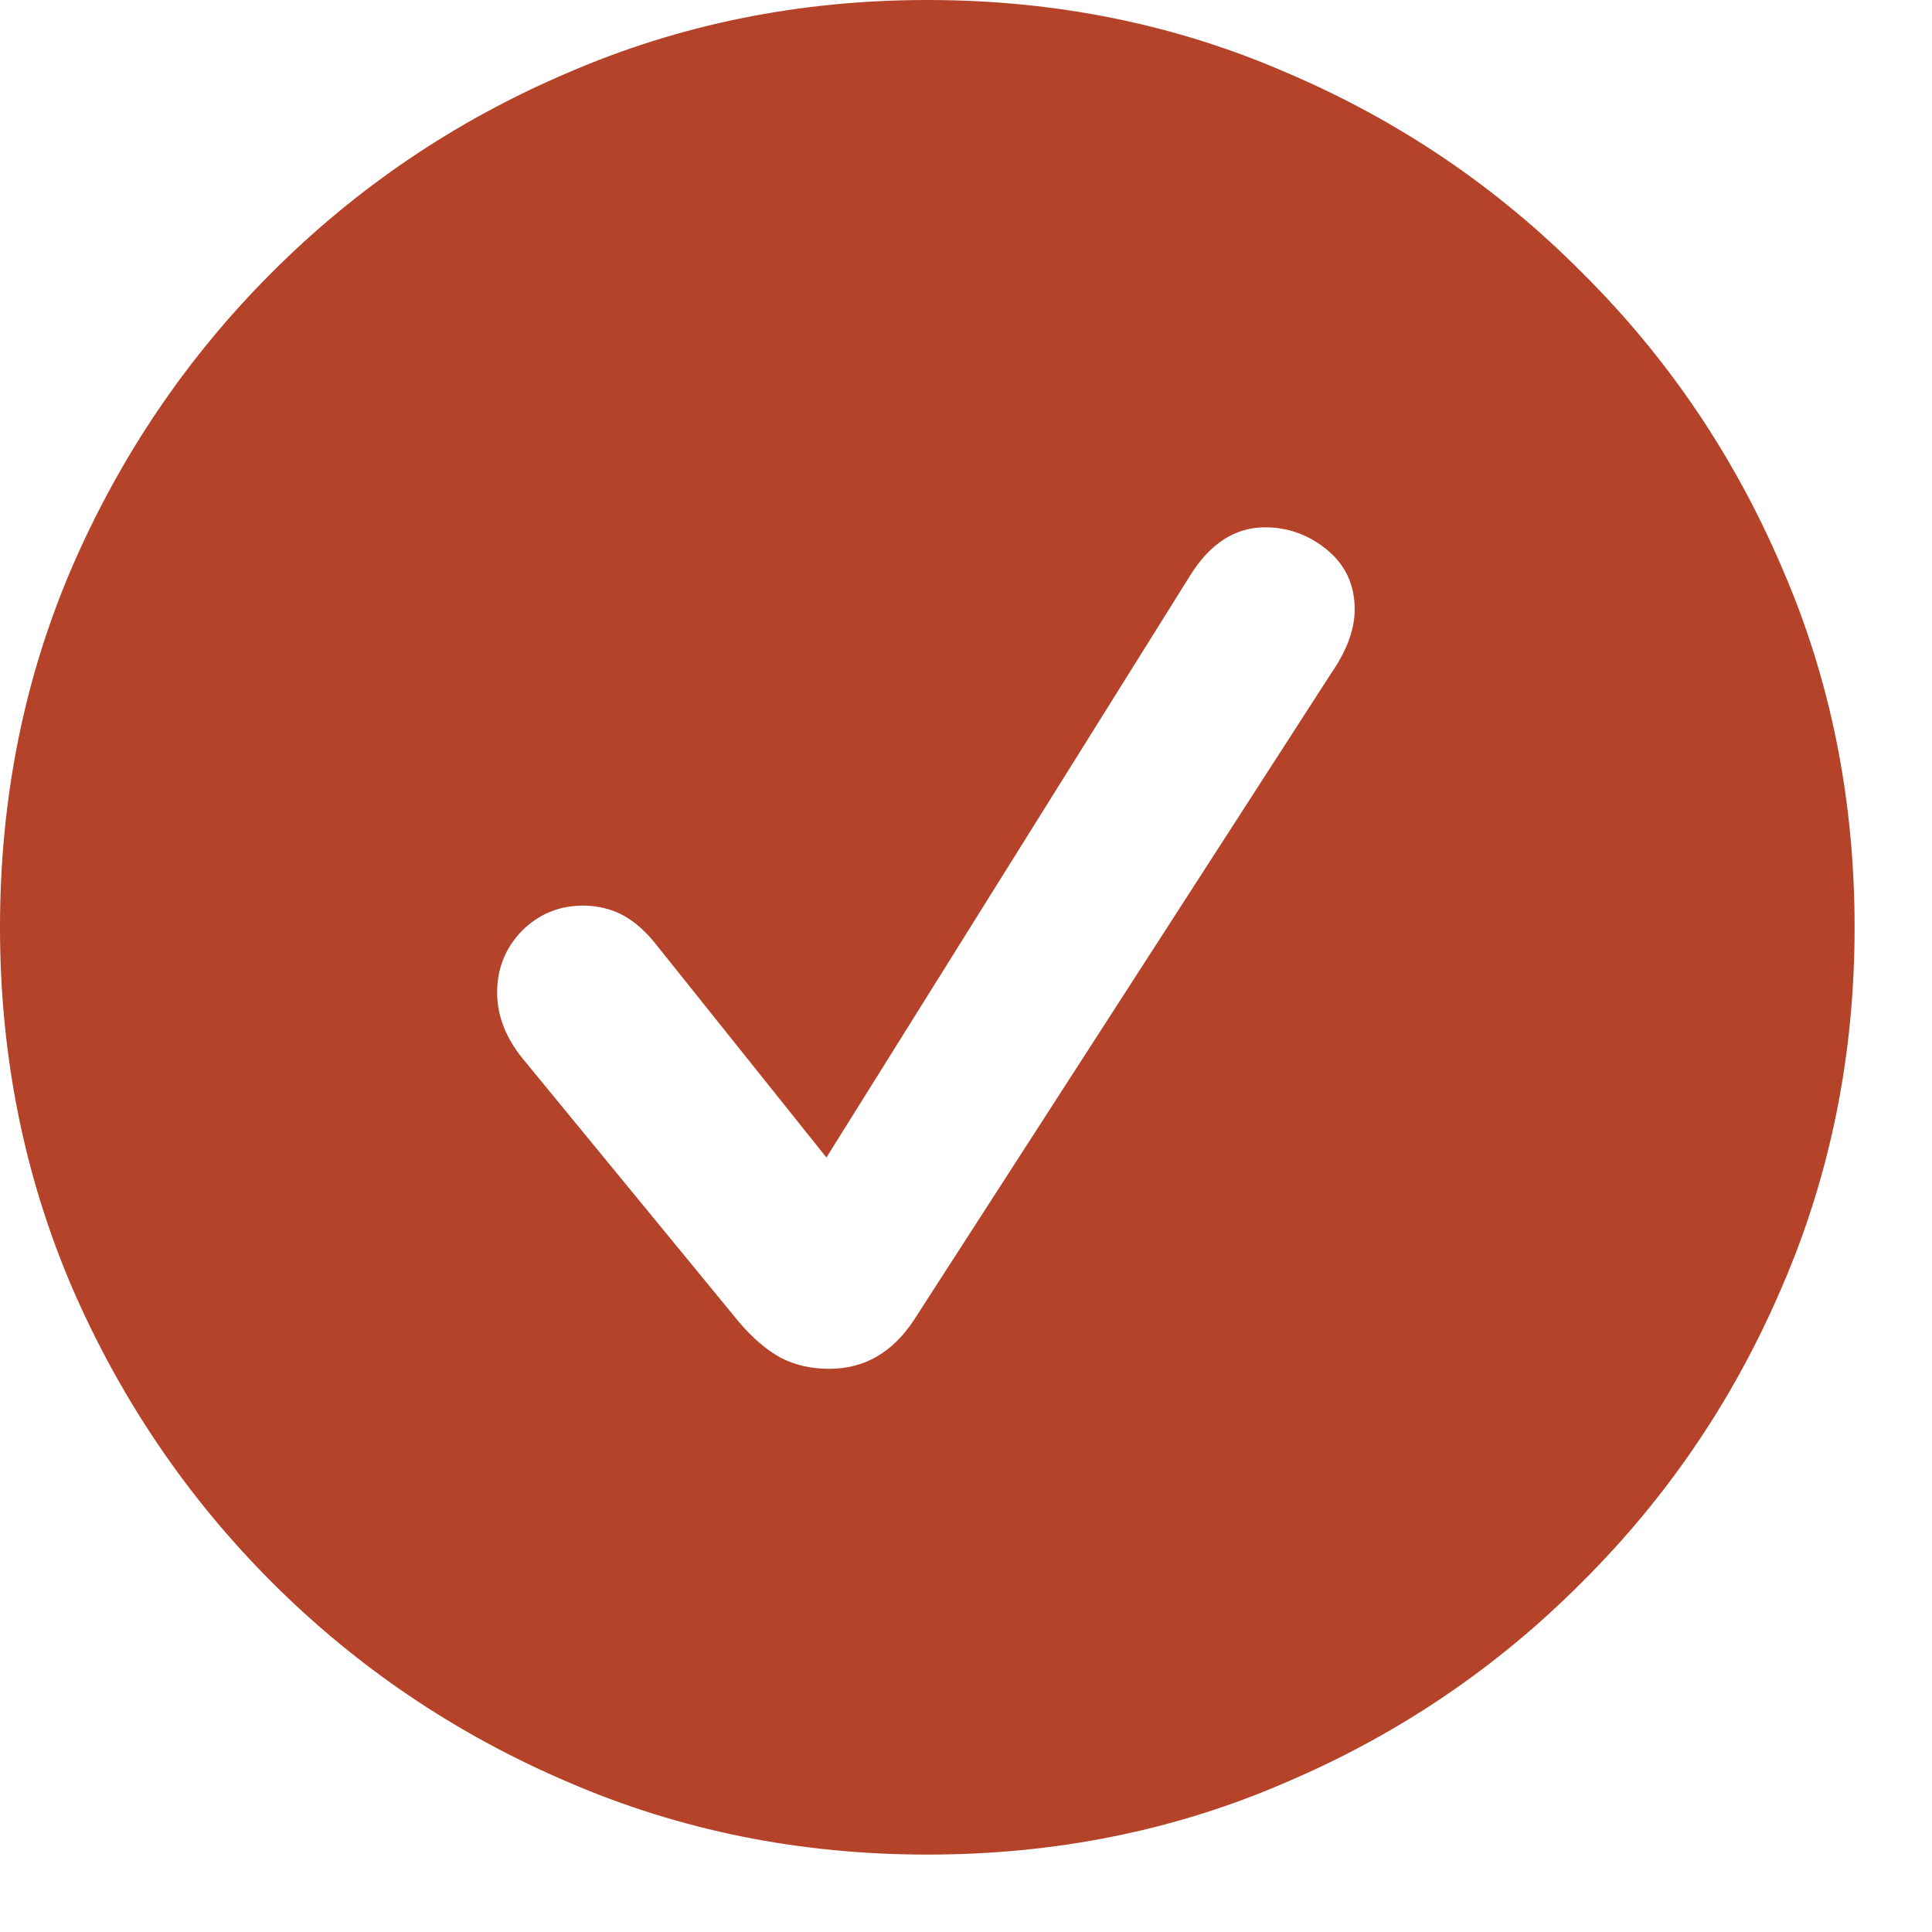
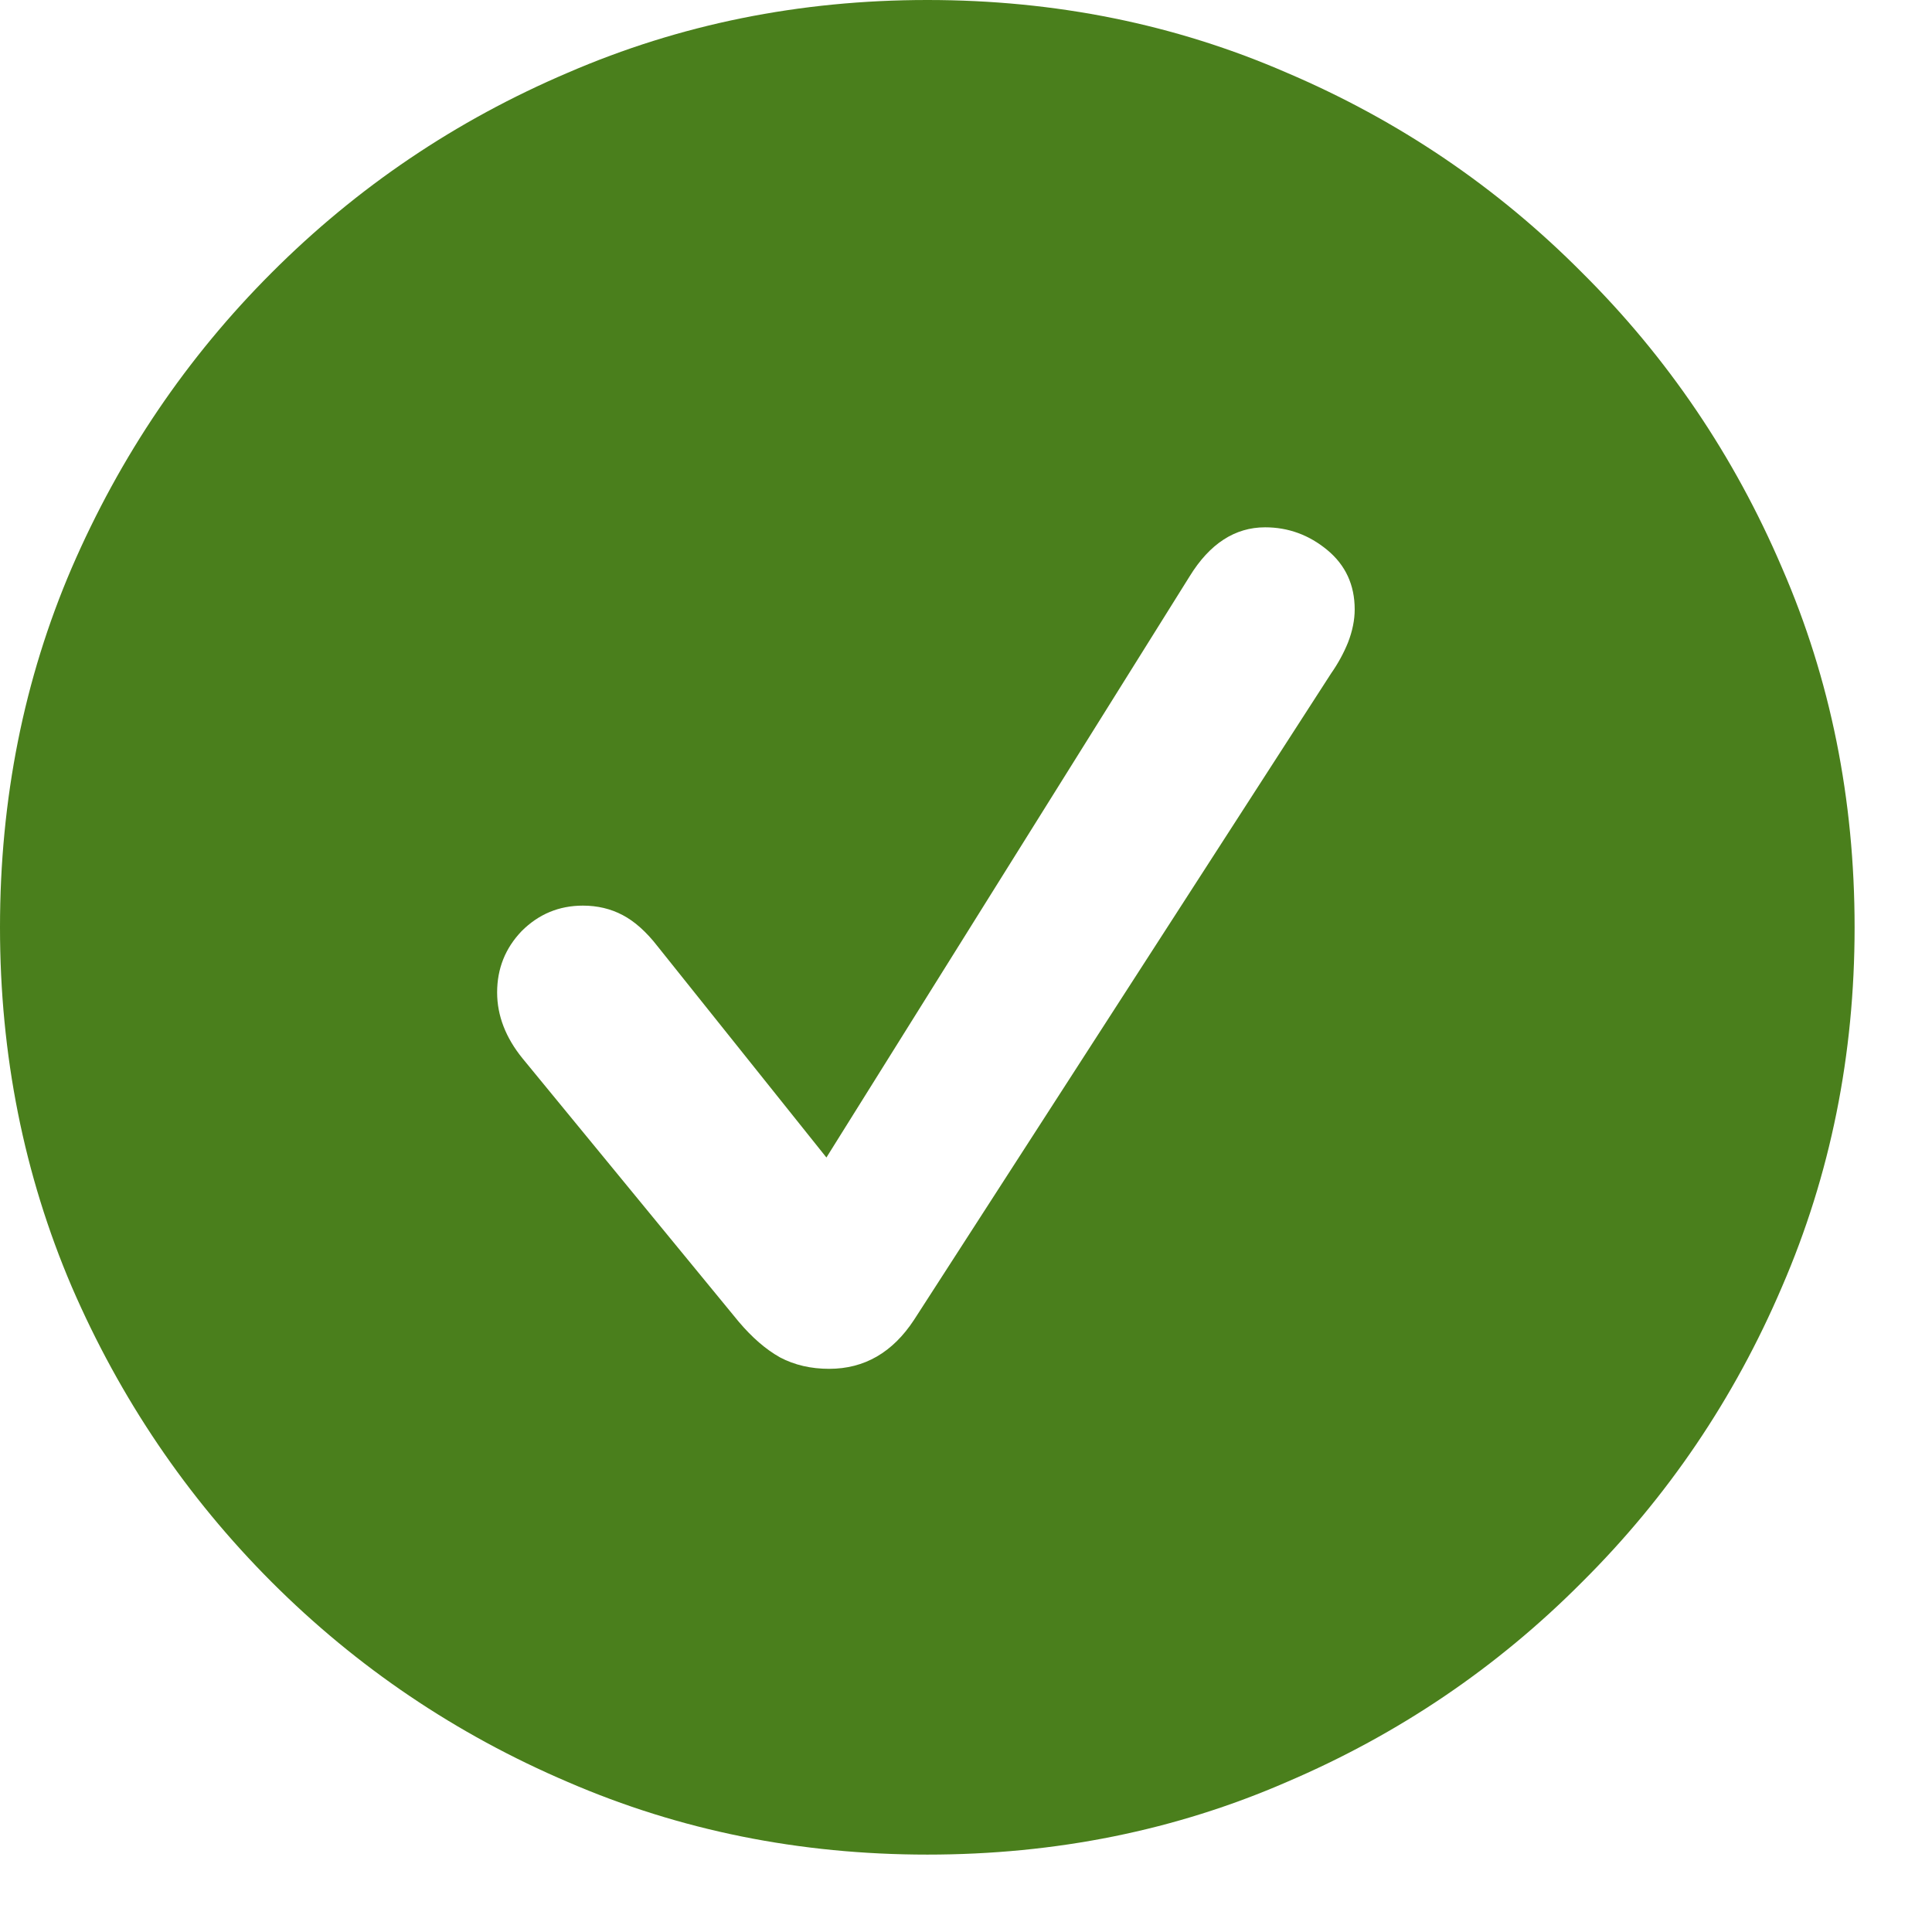
<svg xmlns="http://www.w3.org/2000/svg" width="16" height="16" viewBox="0 0 16 16" fill="none">
-   <path d="M7.68 15.359C6.622 15.359 5.63 15.159 4.703 14.758C3.776 14.362 2.958 13.81 2.25 13.102C1.547 12.398 0.995 11.583 0.594 10.656C0.198 9.729 0 8.737 0 7.68C0 6.617 0.198 5.625 0.594 4.703C0.995 3.776 1.547 2.961 2.25 2.258C2.958 1.549 3.776 0.997 4.703 0.602C5.63 0.201 6.622 0 7.68 0C8.742 0 9.734 0.201 10.656 0.602C11.583 0.997 12.398 1.549 13.102 2.258C13.81 2.961 14.362 3.776 14.758 4.703C15.159 5.625 15.359 6.617 15.359 7.68C15.359 8.737 15.159 9.729 14.758 10.656C14.362 11.583 13.81 12.398 13.102 13.102C12.398 13.81 11.583 14.362 10.656 14.758C9.734 15.159 8.742 15.359 7.68 15.359ZM6.867 11.336C7.159 11.336 7.393 11.2 7.57 10.93L11.023 5.578C11.081 5.495 11.128 5.409 11.164 5.32C11.2 5.227 11.219 5.135 11.219 5.047C11.219 4.844 11.143 4.68 10.992 4.555C10.841 4.43 10.669 4.367 10.477 4.367C10.227 4.367 10.018 4.503 9.852 4.773L6.844 9.586L5.445 7.836C5.352 7.716 5.255 7.63 5.156 7.578C5.057 7.526 4.948 7.5 4.828 7.5C4.63 7.5 4.461 7.57 4.32 7.711C4.185 7.852 4.117 8.021 4.117 8.219C4.117 8.411 4.188 8.594 4.328 8.766L6.117 10.945C6.227 11.075 6.341 11.175 6.461 11.242C6.581 11.305 6.716 11.336 6.867 11.336Z" fill="#b5432a" />
+   <path d="M7.68 15.359C6.622 15.359 5.63 15.159 4.703 14.758C3.776 14.362 2.958 13.81 2.25 13.102C1.547 12.398 0.995 11.583 0.594 10.656C0.198 9.729 0 8.737 0 7.68C0 6.617 0.198 5.625 0.594 4.703C0.995 3.776 1.547 2.961 2.25 2.258C2.958 1.549 3.776 0.997 4.703 0.602C5.63 0.201 6.622 0 7.68 0C8.742 0 9.734 0.201 10.656 0.602C11.583 0.997 12.398 1.549 13.102 2.258C13.81 2.961 14.362 3.776 14.758 4.703C15.159 5.625 15.359 6.617 15.359 7.68C15.359 8.737 15.159 9.729 14.758 10.656C14.362 11.583 13.81 12.398 13.102 13.102C12.398 13.81 11.583 14.362 10.656 14.758C9.734 15.159 8.742 15.359 7.68 15.359ZM6.867 11.336C7.159 11.336 7.393 11.2 7.57 10.93L11.023 5.578C11.081 5.495 11.128 5.409 11.164 5.32C11.2 5.227 11.219 5.135 11.219 5.047C11.219 4.844 11.143 4.68 10.992 4.555C10.841 4.43 10.669 4.367 10.477 4.367C10.227 4.367 10.018 4.503 9.852 4.773L6.844 9.586L5.445 7.836C5.352 7.716 5.255 7.63 5.156 7.578C5.057 7.526 4.948 7.5 4.828 7.5C4.63 7.5 4.461 7.57 4.32 7.711C4.185 7.852 4.117 8.021 4.117 8.219C4.117 8.411 4.188 8.594 4.328 8.766L6.117 10.945C6.227 11.075 6.341 11.175 6.461 11.242C6.581 11.305 6.716 11.336 6.867 11.336Z" fill="#4a7f1c" />
</svg>
